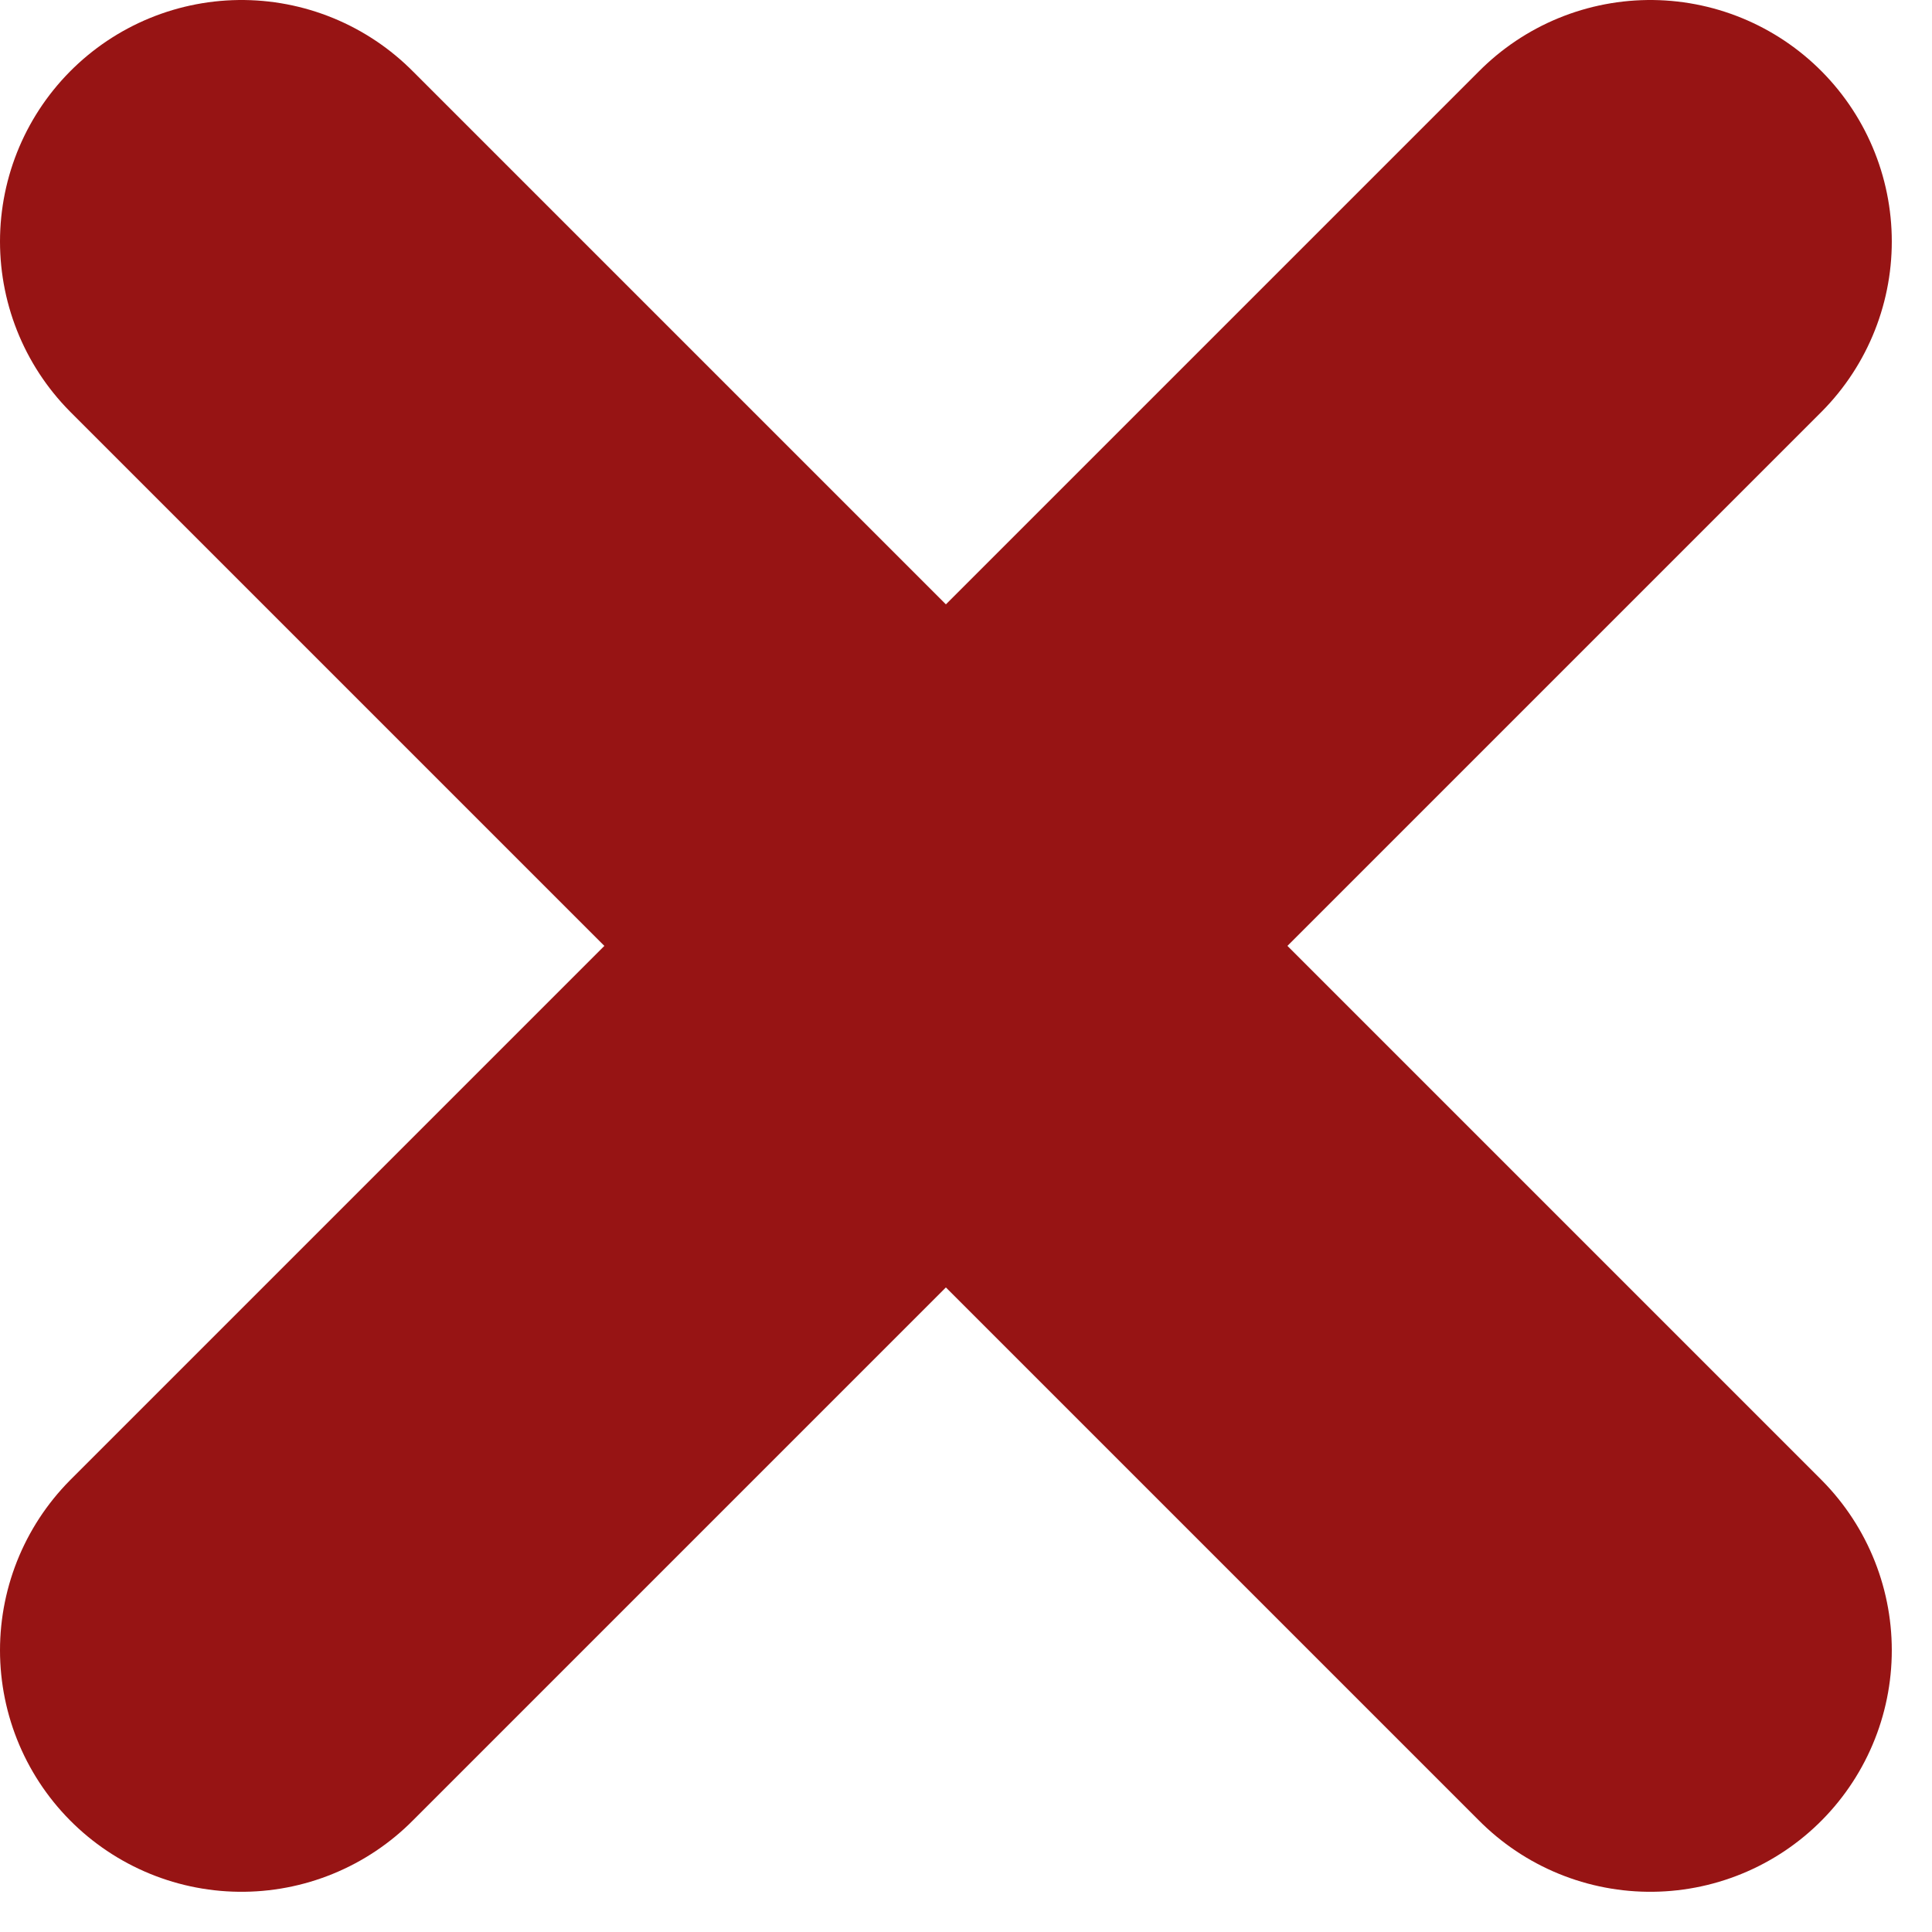
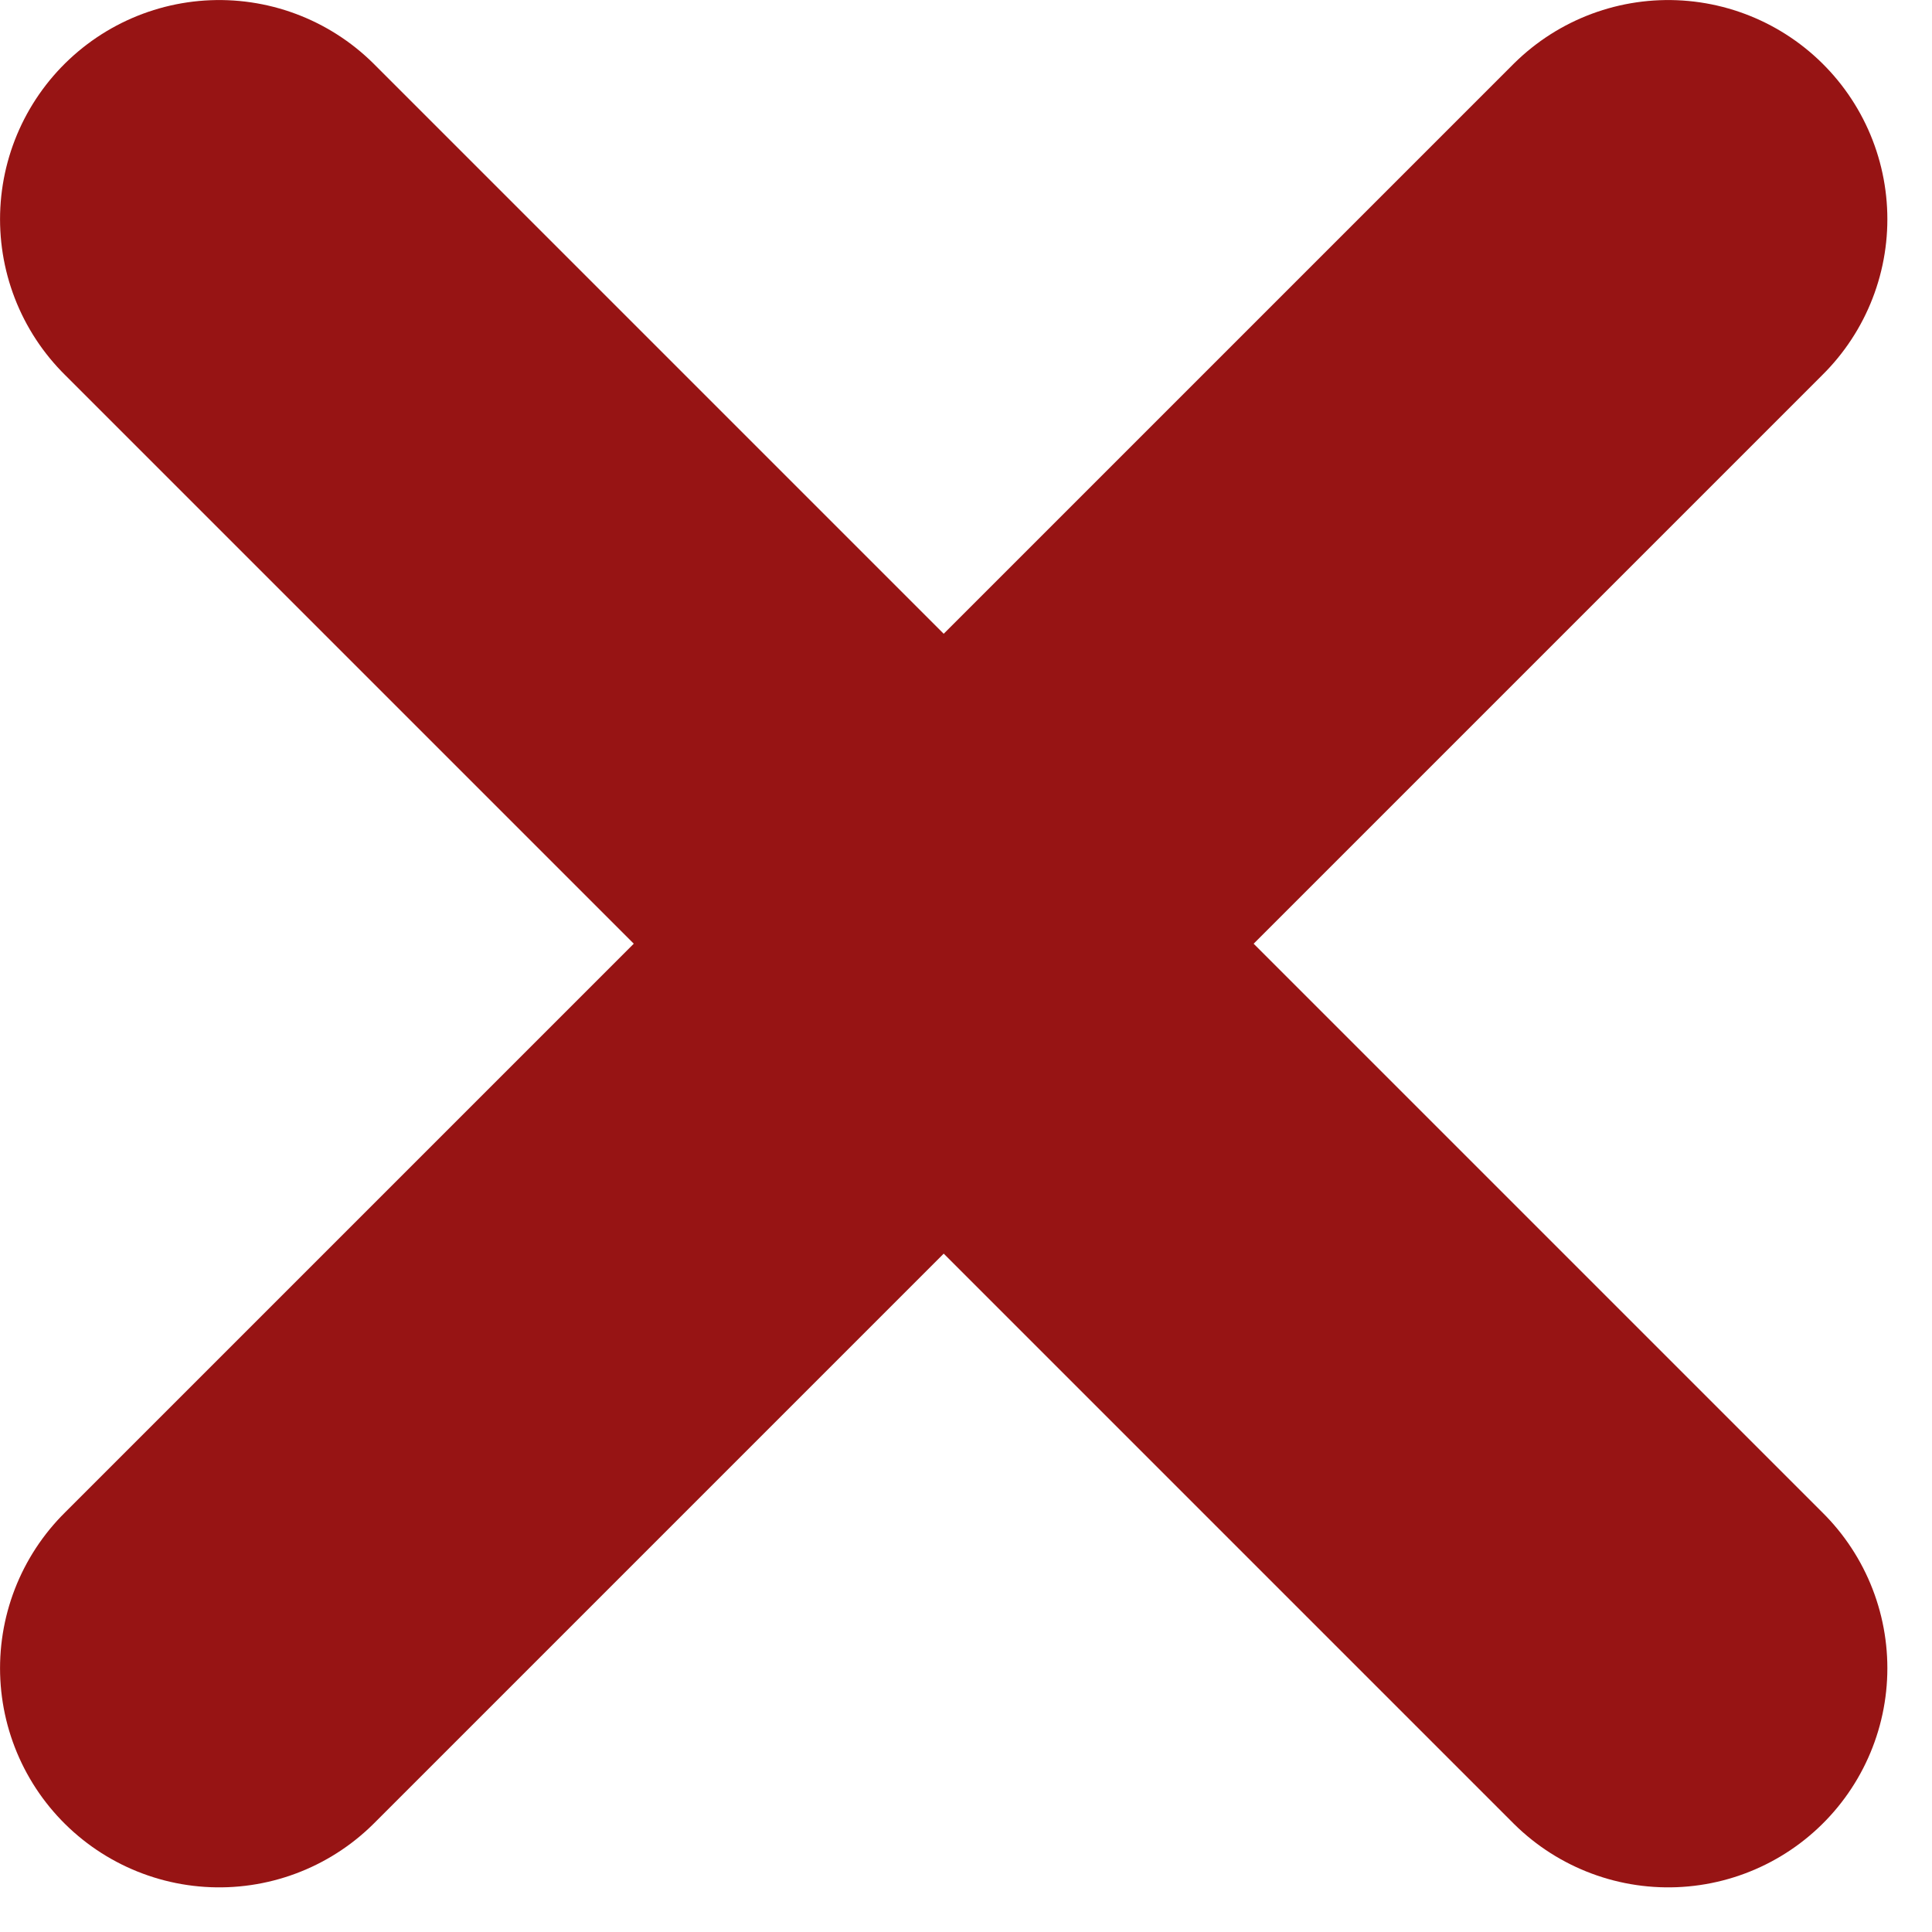
- <svg xmlns="http://www.w3.org/2000/svg" class="reponse-icon" width="16" height="16" viewBox="0 0 16 16" fill="none">
-   <path d="M2 2L13.667 13.667M13.667 2L2 13.667" stroke="#971414" stroke-width="4" stroke-linecap="round" />
+ <svg xmlns="http://www.w3.org/2000/svg" width="24" height="24" viewBox="0 0 24 24" fill="none">
+   <path class="qcm__icon" d="M2.723 2.723L20.723 20.723M20.723 2.723L2.723 20.723" stroke="#971414" stroke-width="5.445" stroke-linecap="round" />
</svg>
